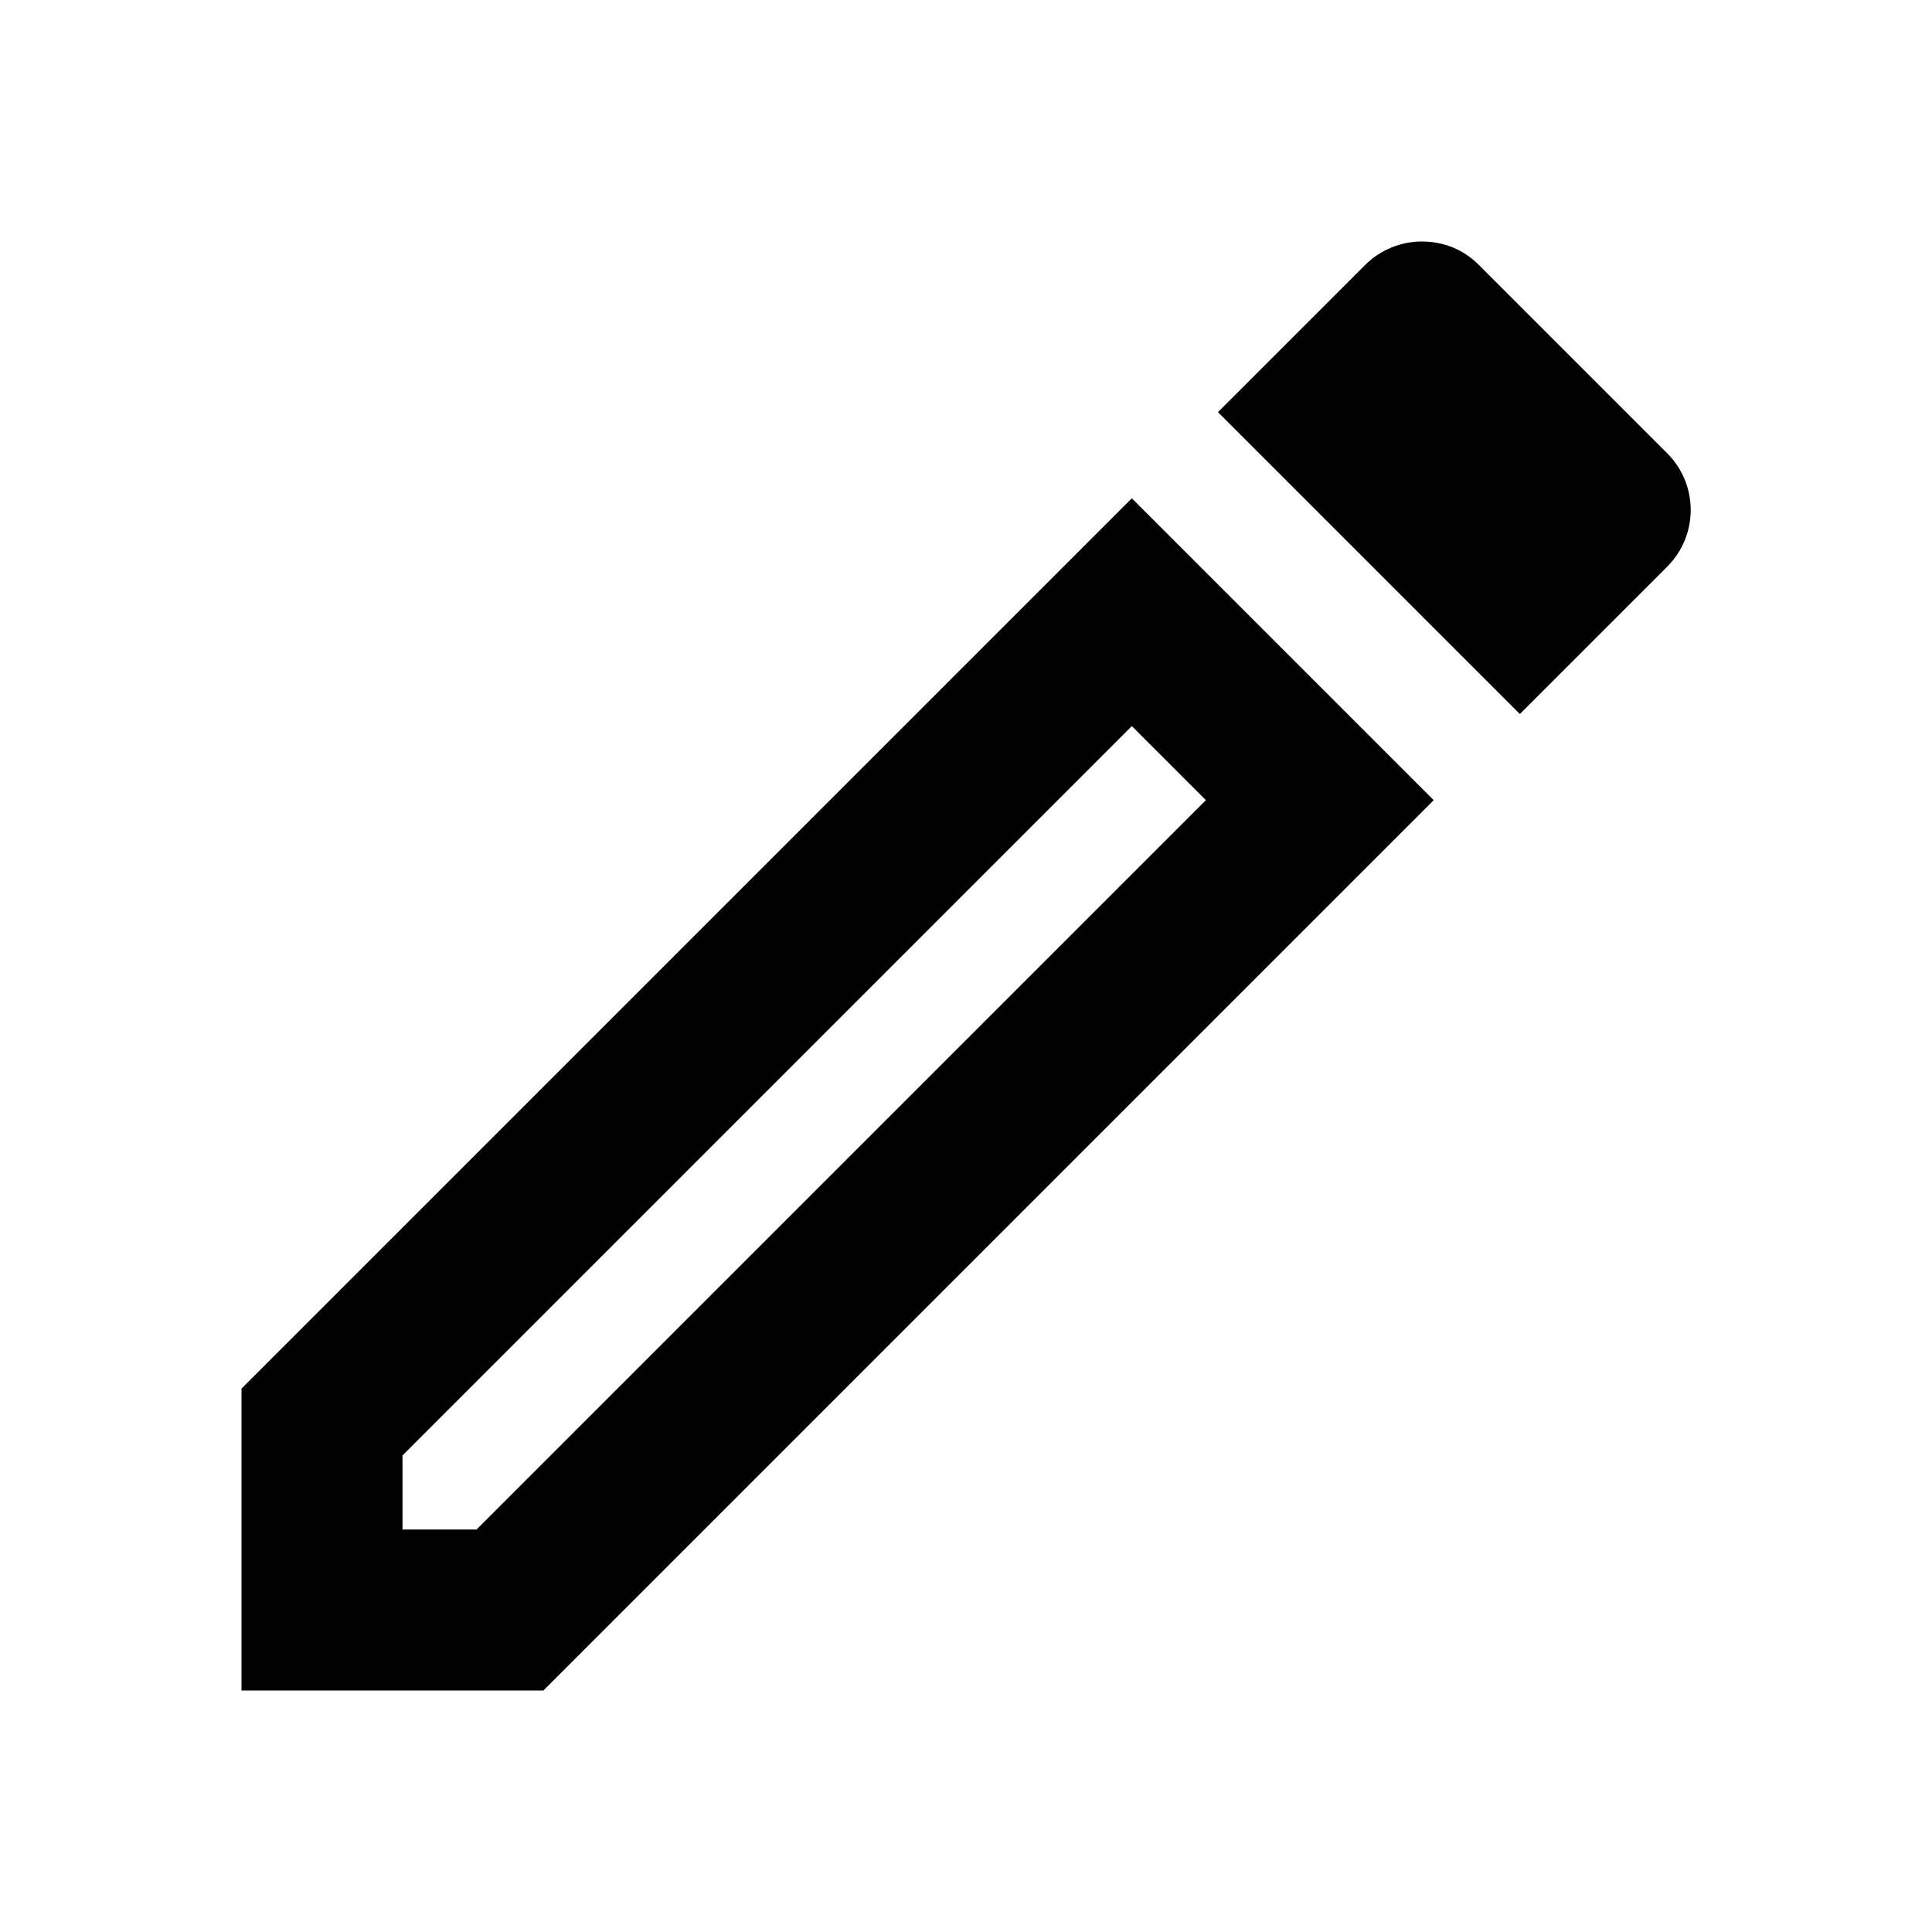
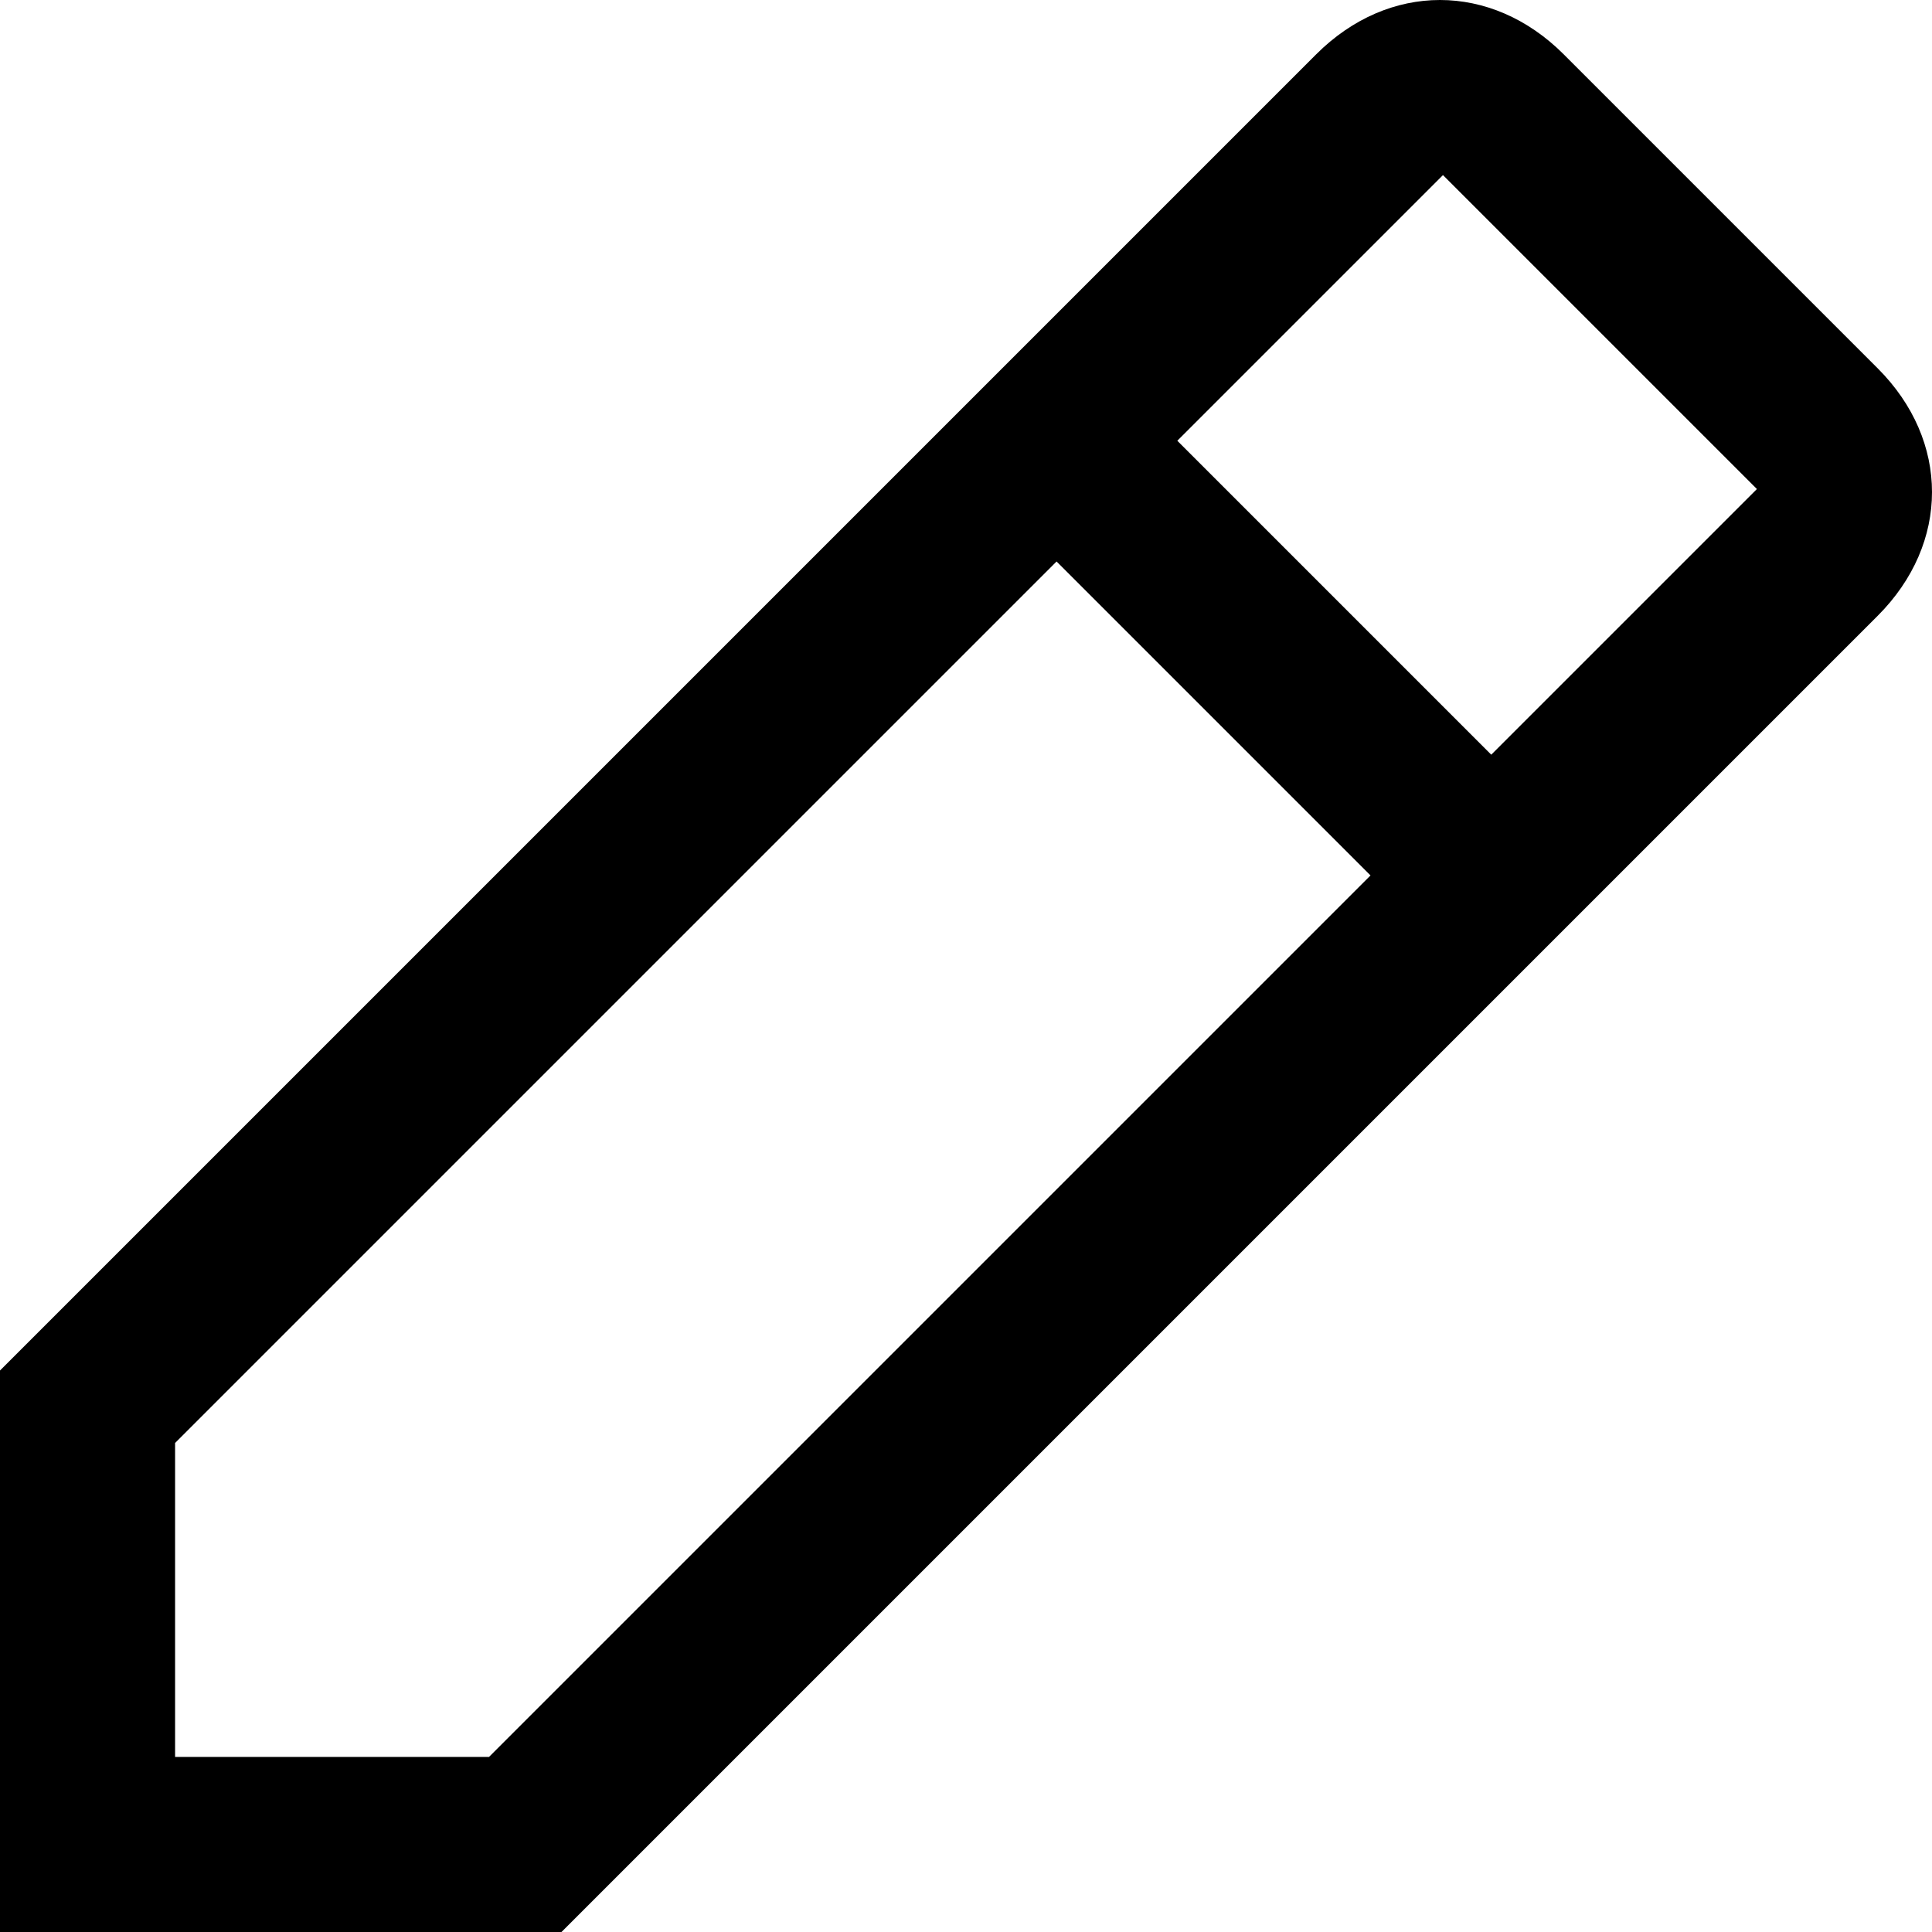
- <svg viewBox="0 0 24 24">
-   <path d="M0 0h24v24H0V0z" fill="none" />
-   <path d="M14.06 9.02l.92.92L5.92 19H5v-.92l9.06-9.06M17.66 3c-.25 0-.51.1-.7.29l-1.83 1.83 3.75 3.75 1.83-1.83c.39-.39.39-1.02 0-1.41l-2.34-2.34c-.2-.2-.45-.29-.71-.29zm-3.6 3.19L3 17.25V21h3.75L17.81 9.94l-3.75-3.75z" />
+ <svg xmlns="http://www.w3.org/2000/svg" version="1.1" viewBox="0 0 32 32" xml:space="preserve">
+   <path d="M31.1,10.2c1.2-1.2,1.2-2.9,0-4.1l0,0l-5.2-5.2c-1.2-1.2-2.9-1.2-4.1,0l0,0L0,22.7V32h9.3L31.1,10.2z M23.9,2.9l5.2,5.2  l-4.4,4.4l-5.2-5.2L23.9,2.9z M2.9,29.1v-5.2L17.5,9.3l5.2,5.2L8.1,29.1H2.9z" />
</svg>
